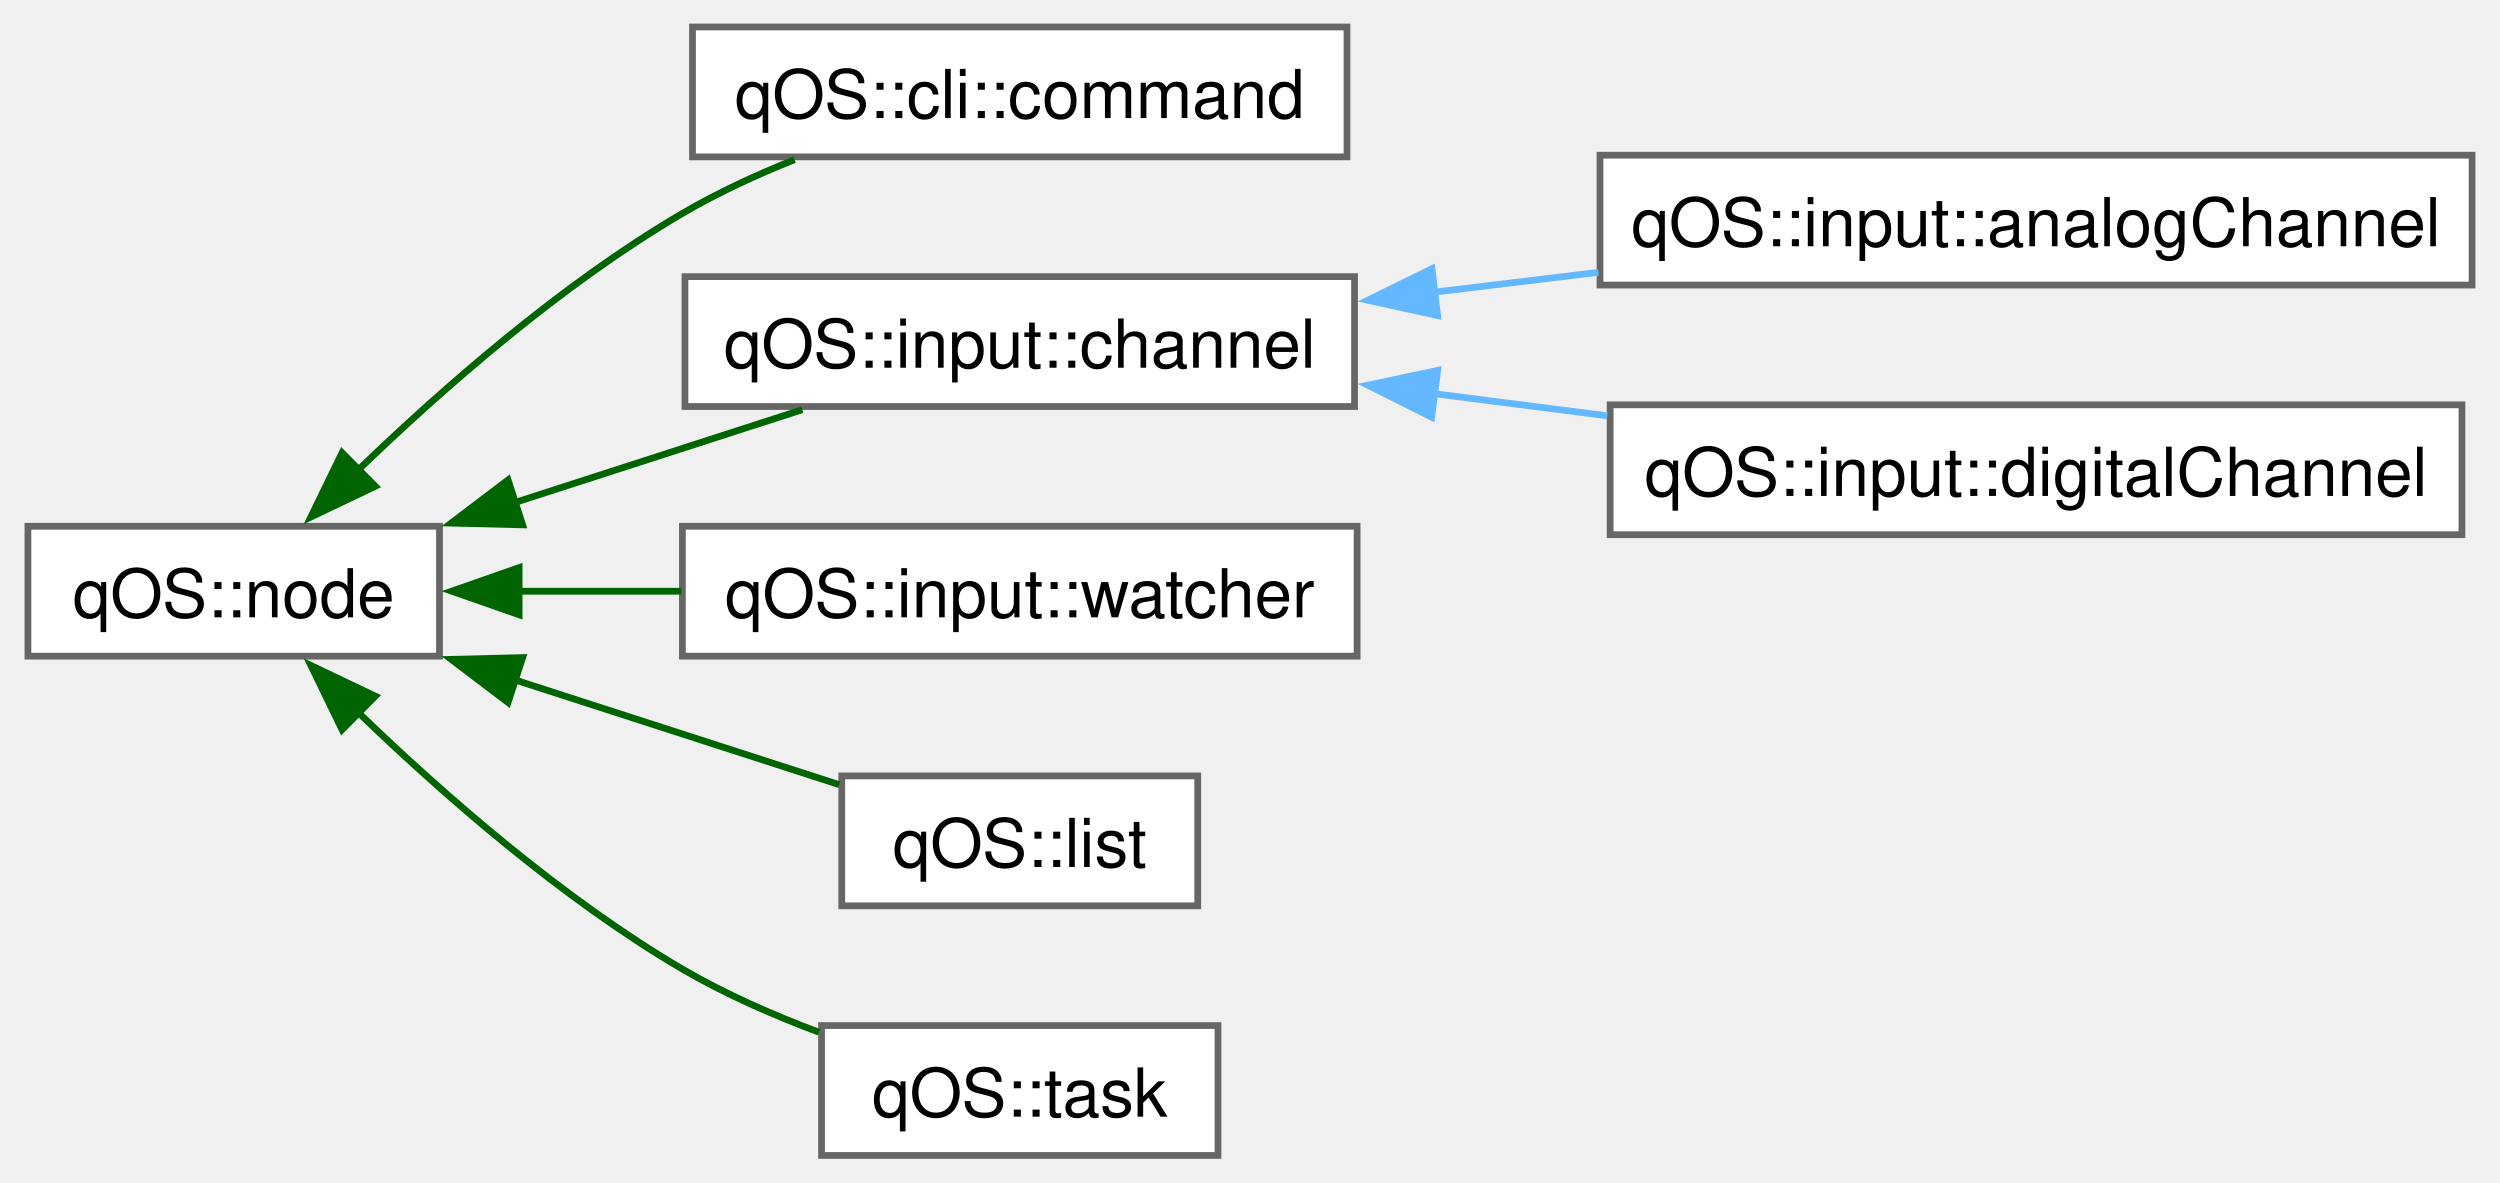
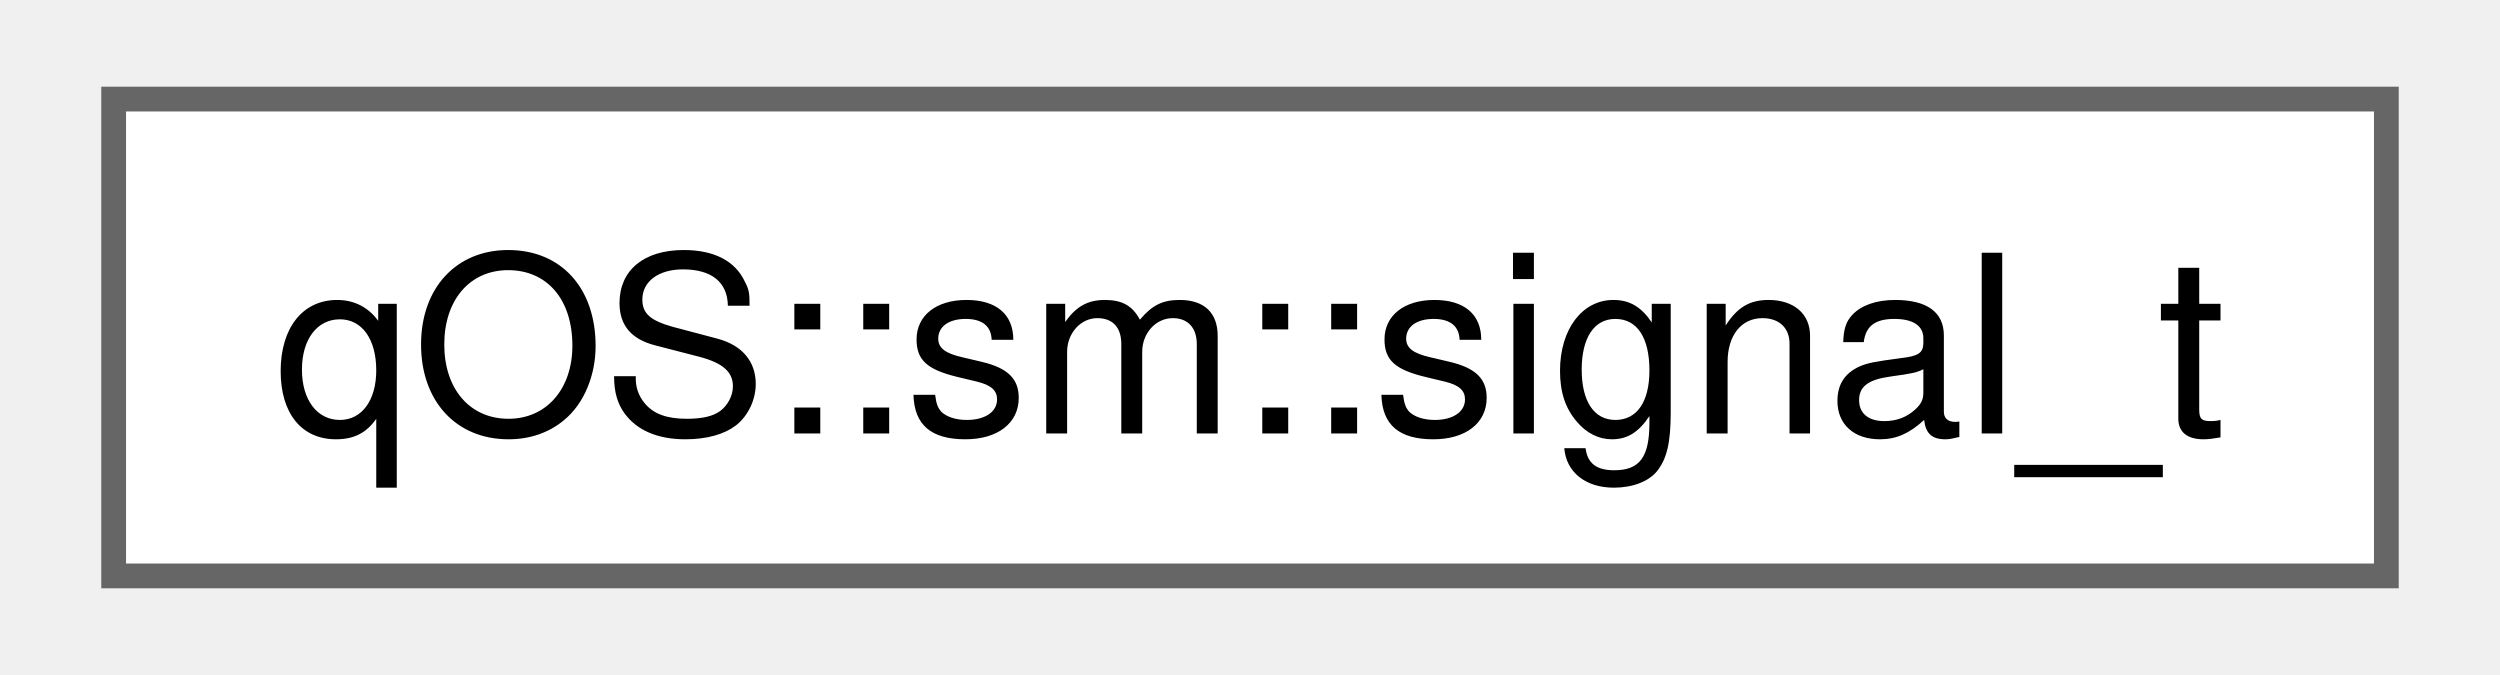
- <svg xmlns="http://www.w3.org/2000/svg" xmlns:xlink="http://www.w3.org/1999/xlink" width="370pt" height="175pt" viewBox="0.00 0.00 370.25 175.25">
-   <g id="graph0" class="graph" transform="scale(1 1) rotate(0) translate(4 171.25)">
+ <svg xmlns="http://www.w3.org/2000/svg" xmlns:xlink="http://www.w3.org/1999/xlink" width="100pt" height="27pt" viewBox="0.00 0.00 99.75 27.25">
+   <g id="graph0" class="graph" transform="scale(1 1) rotate(0) translate(4 23.25)">
    <g id="Node000000" class="node">
      <g id="a_Node000000">
-         <a xlink:href="classq_o_s_1_1node.html" target="_top" xlink:title="A list-node object (Used internally)">
-           <polygon fill="white" stroke="#666666" points="61,-93.25 0,-93.25 0,-74 61,-74 61,-93.25" />
-           <text text-anchor="middle" x="30.5" y="-79.75" font-family="Helvetica,sans-Serif" font-size="10.00">qOS::node</text>
-         </a>
-       </g>
-     </g>
-     <g id="Node000001" class="node">
-       <g id="a_Node000001">
-         <a xlink:href="classq_o_s_1_1cli_1_1command.html" target="_top" xlink:title="An AT-Command object.">
-           <polygon fill="white" stroke="#666666" points="195.5,-167.25 98.5,-167.25 98.5,-148 195.5,-148 195.5,-167.25" />
-           <text text-anchor="middle" x="147" y="-153.75" font-family="Helvetica,sans-Serif" font-size="10.00">qOS::cli::command</text>
-         </a>
-       </g>
-     </g>
-     <g id="edge2_Node000000_Node000001" class="edge">
-       <g id="a_edge2_Node000000_Node000001">
-         <a xlink:title=" ">
-           <path fill="none" stroke="darkgreen" d="M48.95,-101.59C61.44,-113.64 79.13,-129.16 97,-139.62 102.16,-142.65 107.92,-145.31 113.62,-147.59" />
-           <polygon fill="darkgreen" stroke="darkgreen" points="51.49,-99.18 41.93,-94.62 46.56,-104.15 51.49,-99.18" />
-         </a>
-       </g>
-     </g>
-     <g id="Node000002" class="node">
-       <g id="a_Node000002">
-         <a xlink:href="classq_o_s_1_1input_1_1channel.html" target="_top" xlink:title=" ">
-           <polygon fill="white" stroke="#666666" points="196.62,-130.25 97.38,-130.25 97.38,-111 196.62,-111 196.62,-130.25" />
-           <text text-anchor="middle" x="147" y="-116.75" font-family="Helvetica,sans-Serif" font-size="10.00">qOS::input::channel</text>
-         </a>
-       </g>
-     </g>
-     <g id="edge3_Node000000_Node000002" class="edge">
-       <g id="a_edge3_Node000000_Node000002">
-         <a xlink:title=" ">
-           <path fill="none" stroke="darkgreen" d="M72.14,-96.76C86.15,-101.29 101.62,-106.28 114.76,-110.53" />
-           <polygon fill="darkgreen" stroke="darkgreen" points="73.32,-93.46 62.72,-93.72 71.16,-100.12 73.32,-93.46" />
-         </a>
-       </g>
-     </g>
-     <g id="Node000005" class="node">
-       <g id="a_Node000005">
-         <a xlink:href="classq_o_s_1_1input_1_1watcher.html" target="_top" xlink:title="The digital input-channel watcher class.">
-           <polygon fill="white" stroke="#666666" points="197,-93.25 97,-93.25 97,-74 197,-74 197,-93.25" />
-           <text text-anchor="middle" x="147" y="-79.75" font-family="Helvetica,sans-Serif" font-size="10.00">qOS::input::watcher</text>
-         </a>
-       </g>
-     </g>
-     <g id="edge6_Node000000_Node000005" class="edge">
-       <g id="a_edge6_Node000000_Node000005">
-         <a xlink:title=" ">
-           <path fill="none" stroke="darkgreen" d="M72.74,-83.62C80.56,-83.62 88.81,-83.62 96.85,-83.62" />
-           <polygon fill="darkgreen" stroke="darkgreen" points="72.8,-80.13 62.8,-83.63 72.8,-87.13 72.8,-80.13" />
-         </a>
-       </g>
-     </g>
-     <g id="Node000006" class="node">
-       <g id="a_Node000006">
-         <a xlink:href="classq_o_s_1_1list.html" target="_top" xlink:title="A list object (Generic double-linked)">
-           <polygon fill="white" stroke="#666666" points="173.38,-56.25 120.62,-56.25 120.62,-37 173.38,-37 173.38,-56.25" />
-           <text text-anchor="middle" x="147" y="-42.75" font-family="Helvetica,sans-Serif" font-size="10.00">qOS::list</text>
-         </a>
-       </g>
-     </g>
-     <g id="edge7_Node000000_Node000006" class="edge">
-       <g id="a_edge7_Node000000_Node000006">
-         <a xlink:title=" ">
-           <path fill="none" stroke="darkgreen" d="M72.02,-70.53C88.07,-65.35 106.04,-59.54 120.25,-54.95" />
-           <polygon fill="darkgreen" stroke="darkgreen" points="71.16,-67.13 62.72,-73.53 73.32,-73.79 71.16,-67.13" />
-         </a>
-       </g>
-     </g>
-     <g id="Node000007" class="node">
-       <g id="a_Node000007">
-         <a xlink:href="classq_o_s_1_1task.html" target="_top" xlink:title="A task node object.">
-           <polygon fill="white" stroke="#666666" points="176.38,-19.25 117.62,-19.25 117.62,0 176.38,0 176.38,-19.25" />
-           <text text-anchor="middle" x="147" y="-5.75" font-family="Helvetica,sans-Serif" font-size="10.00">qOS::task</text>
-         </a>
-       </g>
-     </g>
-     <g id="edge8_Node000000_Node000007" class="edge">
-       <g id="a_edge8_Node000000_Node000007">
-         <a xlink:title=" ">
-           <path fill="none" stroke="darkgreen" d="M48.95,-65.66C61.44,-53.61 79.13,-38.09 97,-27.62 103.26,-23.96 110.39,-20.83 117.24,-18.26" />
-           <polygon fill="darkgreen" stroke="darkgreen" points="46.56,-63.1 41.93,-72.63 51.49,-68.07 46.56,-63.1" />
-         </a>
-       </g>
-     </g>
-     <g id="Node000003" class="node">
-       <g id="a_Node000003">
-         <a xlink:href="classq_o_s_1_1input_1_1analog_channel.html" target="_top" xlink:title="An analog input-channel object.">
-           <polygon fill="white" stroke="#666666" points="362.25,-148.25 233,-148.25 233,-129 362.25,-129 362.25,-148.25" />
-           <text text-anchor="middle" x="297.62" y="-134.75" font-family="Helvetica,sans-Serif" font-size="10.00">qOS::input::analogChannel</text>
-         </a>
-       </g>
-     </g>
-     <g id="edge4_Node000002_Node000003" class="edge">
-       <g id="a_edge4_Node000002_Node000003">
-         <a xlink:title=" ">
-           <path fill="none" stroke="#63b8ff" d="M208.28,-127.93C216.34,-128.9 224.64,-129.91 232.76,-130.89" />
-           <polygon fill="#63b8ff" stroke="#63b8ff" points="208.93,-124.48 198.58,-126.75 208.09,-131.43 208.93,-124.48" />
-         </a>
-       </g>
-     </g>
-     <g id="Node000004" class="node">
-       <g id="a_Node000004">
-         <a xlink:href="classq_o_s_1_1input_1_1digital_channel.html" target="_top" xlink:title="A digital input-channel object.">
-           <polygon fill="white" stroke="#666666" points="360.75,-111.25 234.5,-111.25 234.5,-92 360.75,-92 360.75,-111.25" />
-           <text text-anchor="middle" x="297.62" y="-97.75" font-family="Helvetica,sans-Serif" font-size="10.00">qOS::input::digitalChannel</text>
-         </a>
-       </g>
-     </g>
-     <g id="edge5_Node000002_Node000004" class="edge">
-       <g id="a_edge5_Node000002_Node000004">
-         <a xlink:title=" ">
-           <path fill="none" stroke="#63b8ff" d="M208.42,-112.9C216.88,-111.82 225.58,-110.71 234.08,-109.62" />
-           <polygon fill="#63b8ff" stroke="#63b8ff" points="208.05,-109.42 198.58,-114.16 208.94,-116.36 208.05,-109.42" />
+         <a xlink:href="structq_o_s_1_1sm_1_1signal__t.html" target="_top" xlink:title="The type to be used as a container variable for a signal.">
+           <polygon fill="white" stroke="#666666" points="91.75,-19.25 0,-19.25 0,0 91.75,0 91.75,-19.25" />
+           <text text-anchor="middle" x="45.88" y="-5.75" font-family="Helvetica,sans-Serif" font-size="10.00">qOS::sm::signal_t</text>
        </a>
      </g>
    </g>
  </g>
</svg>
